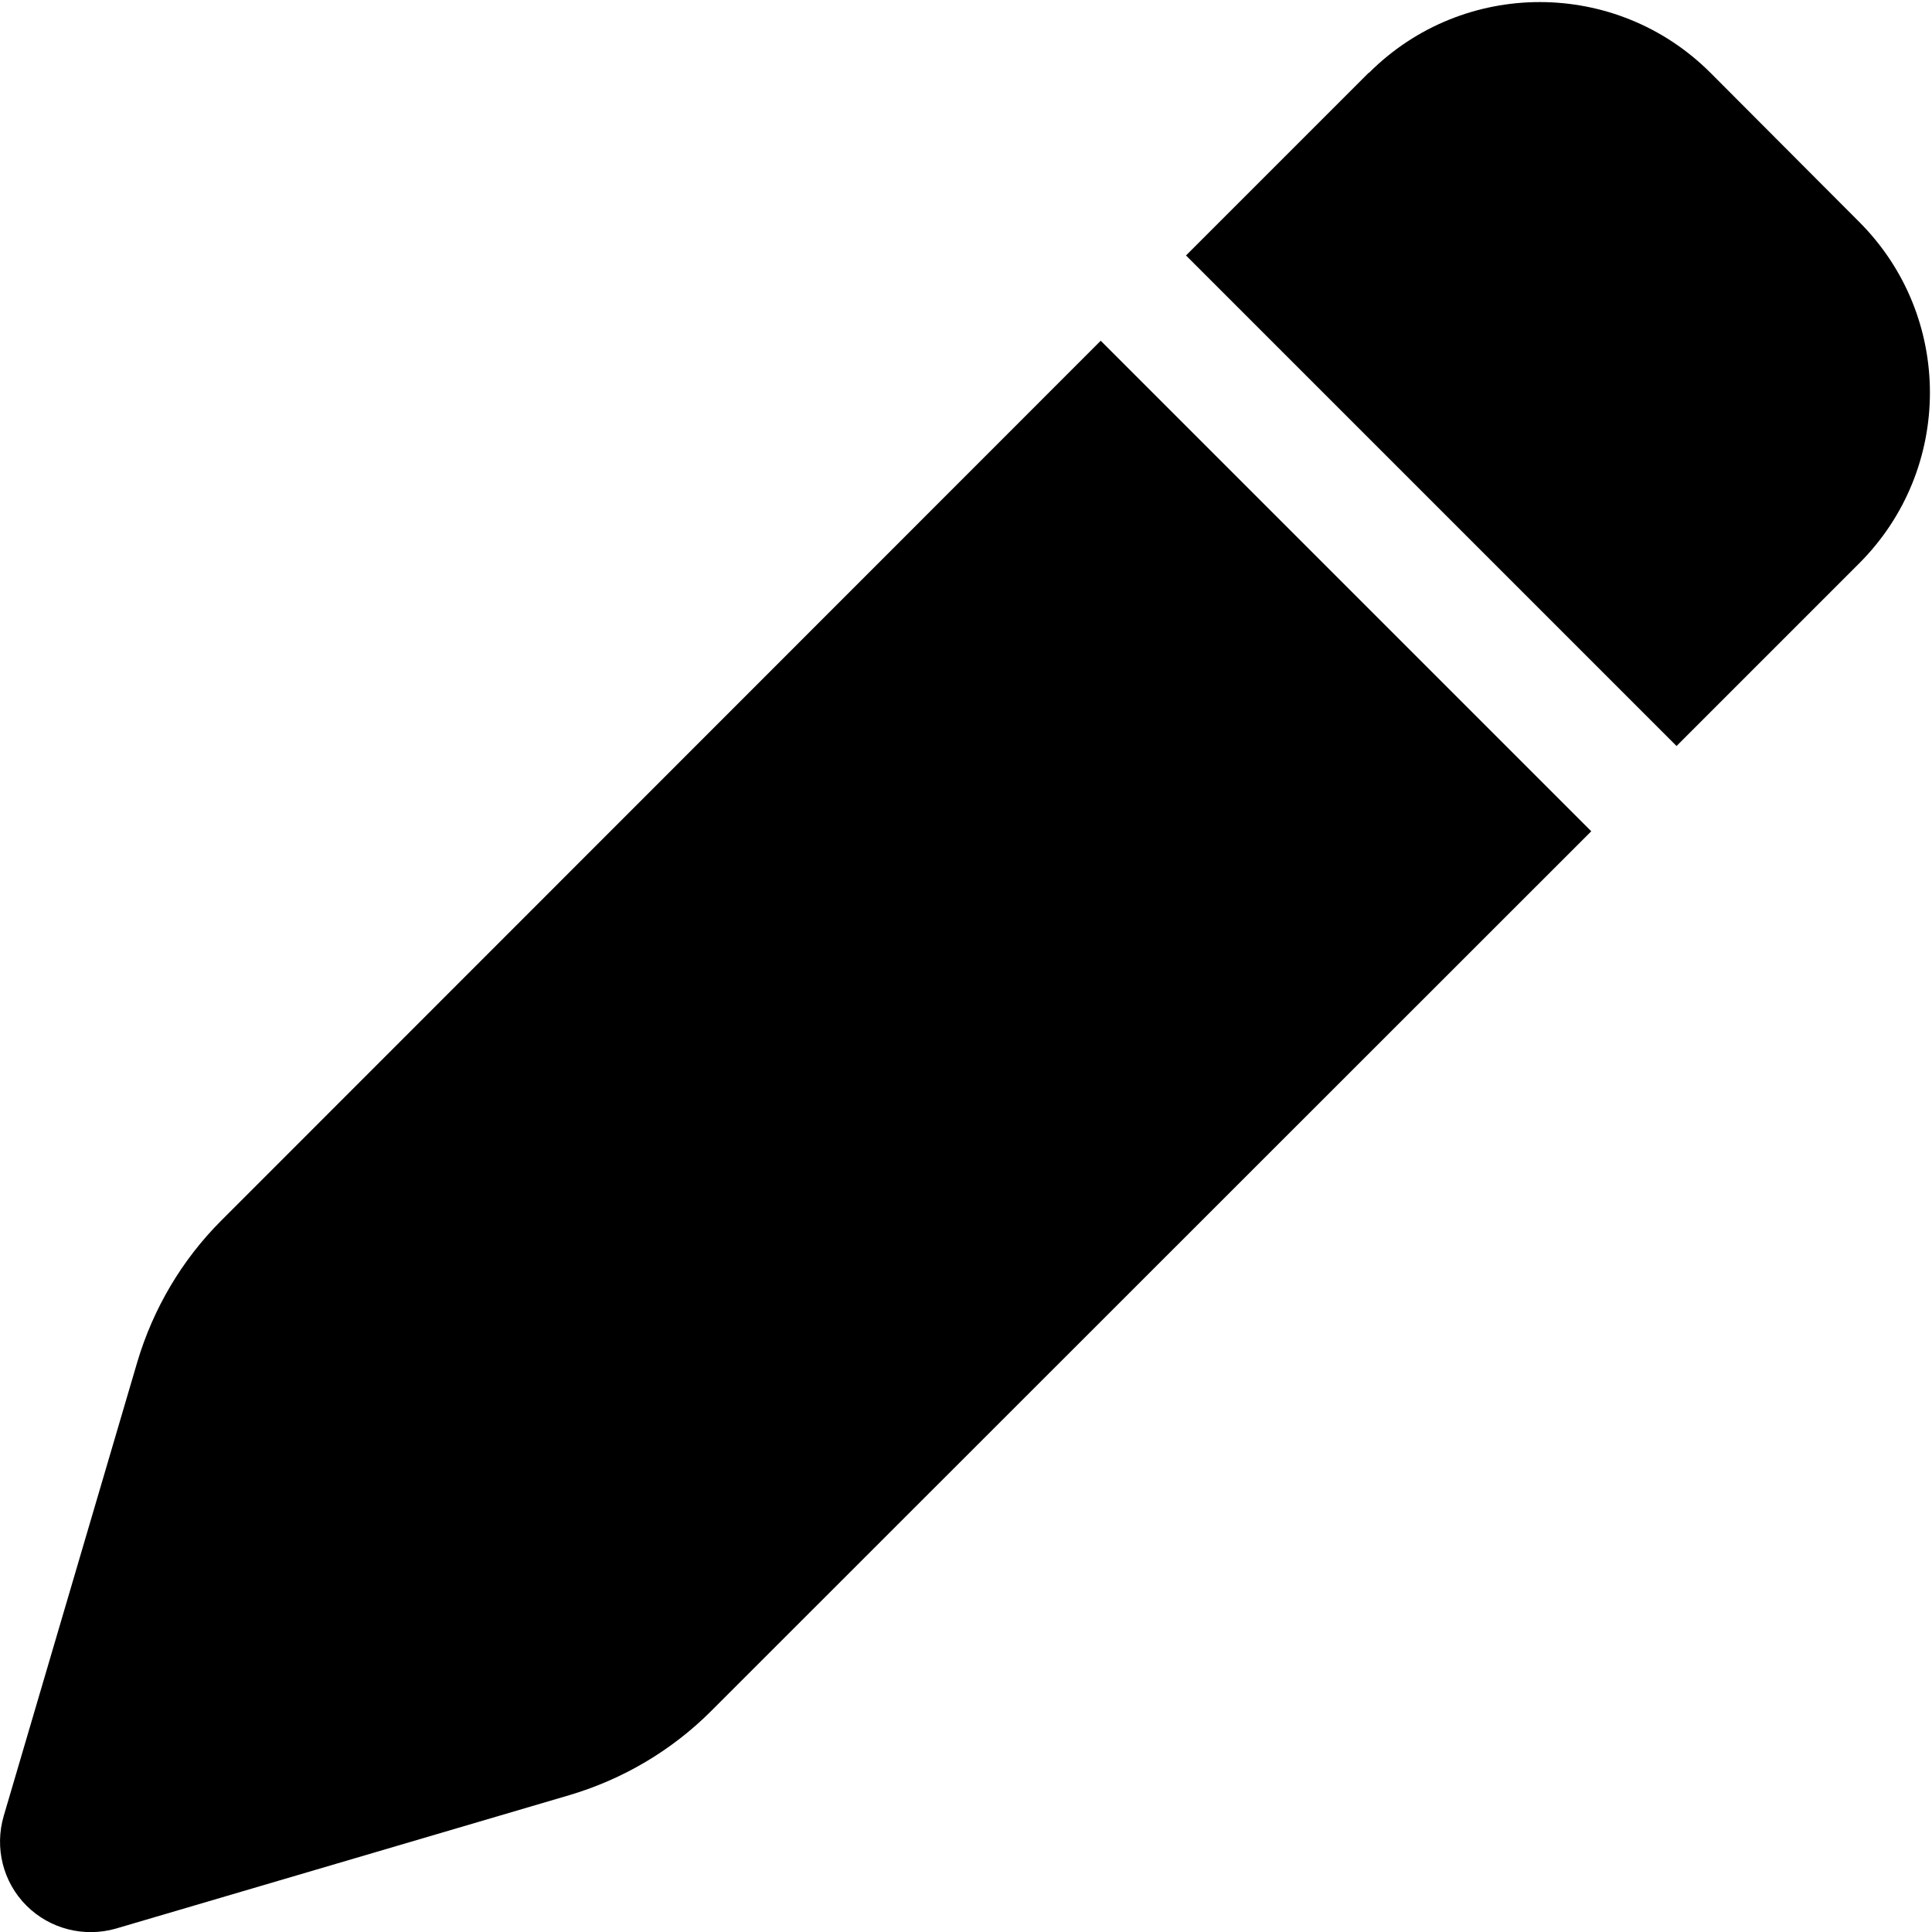
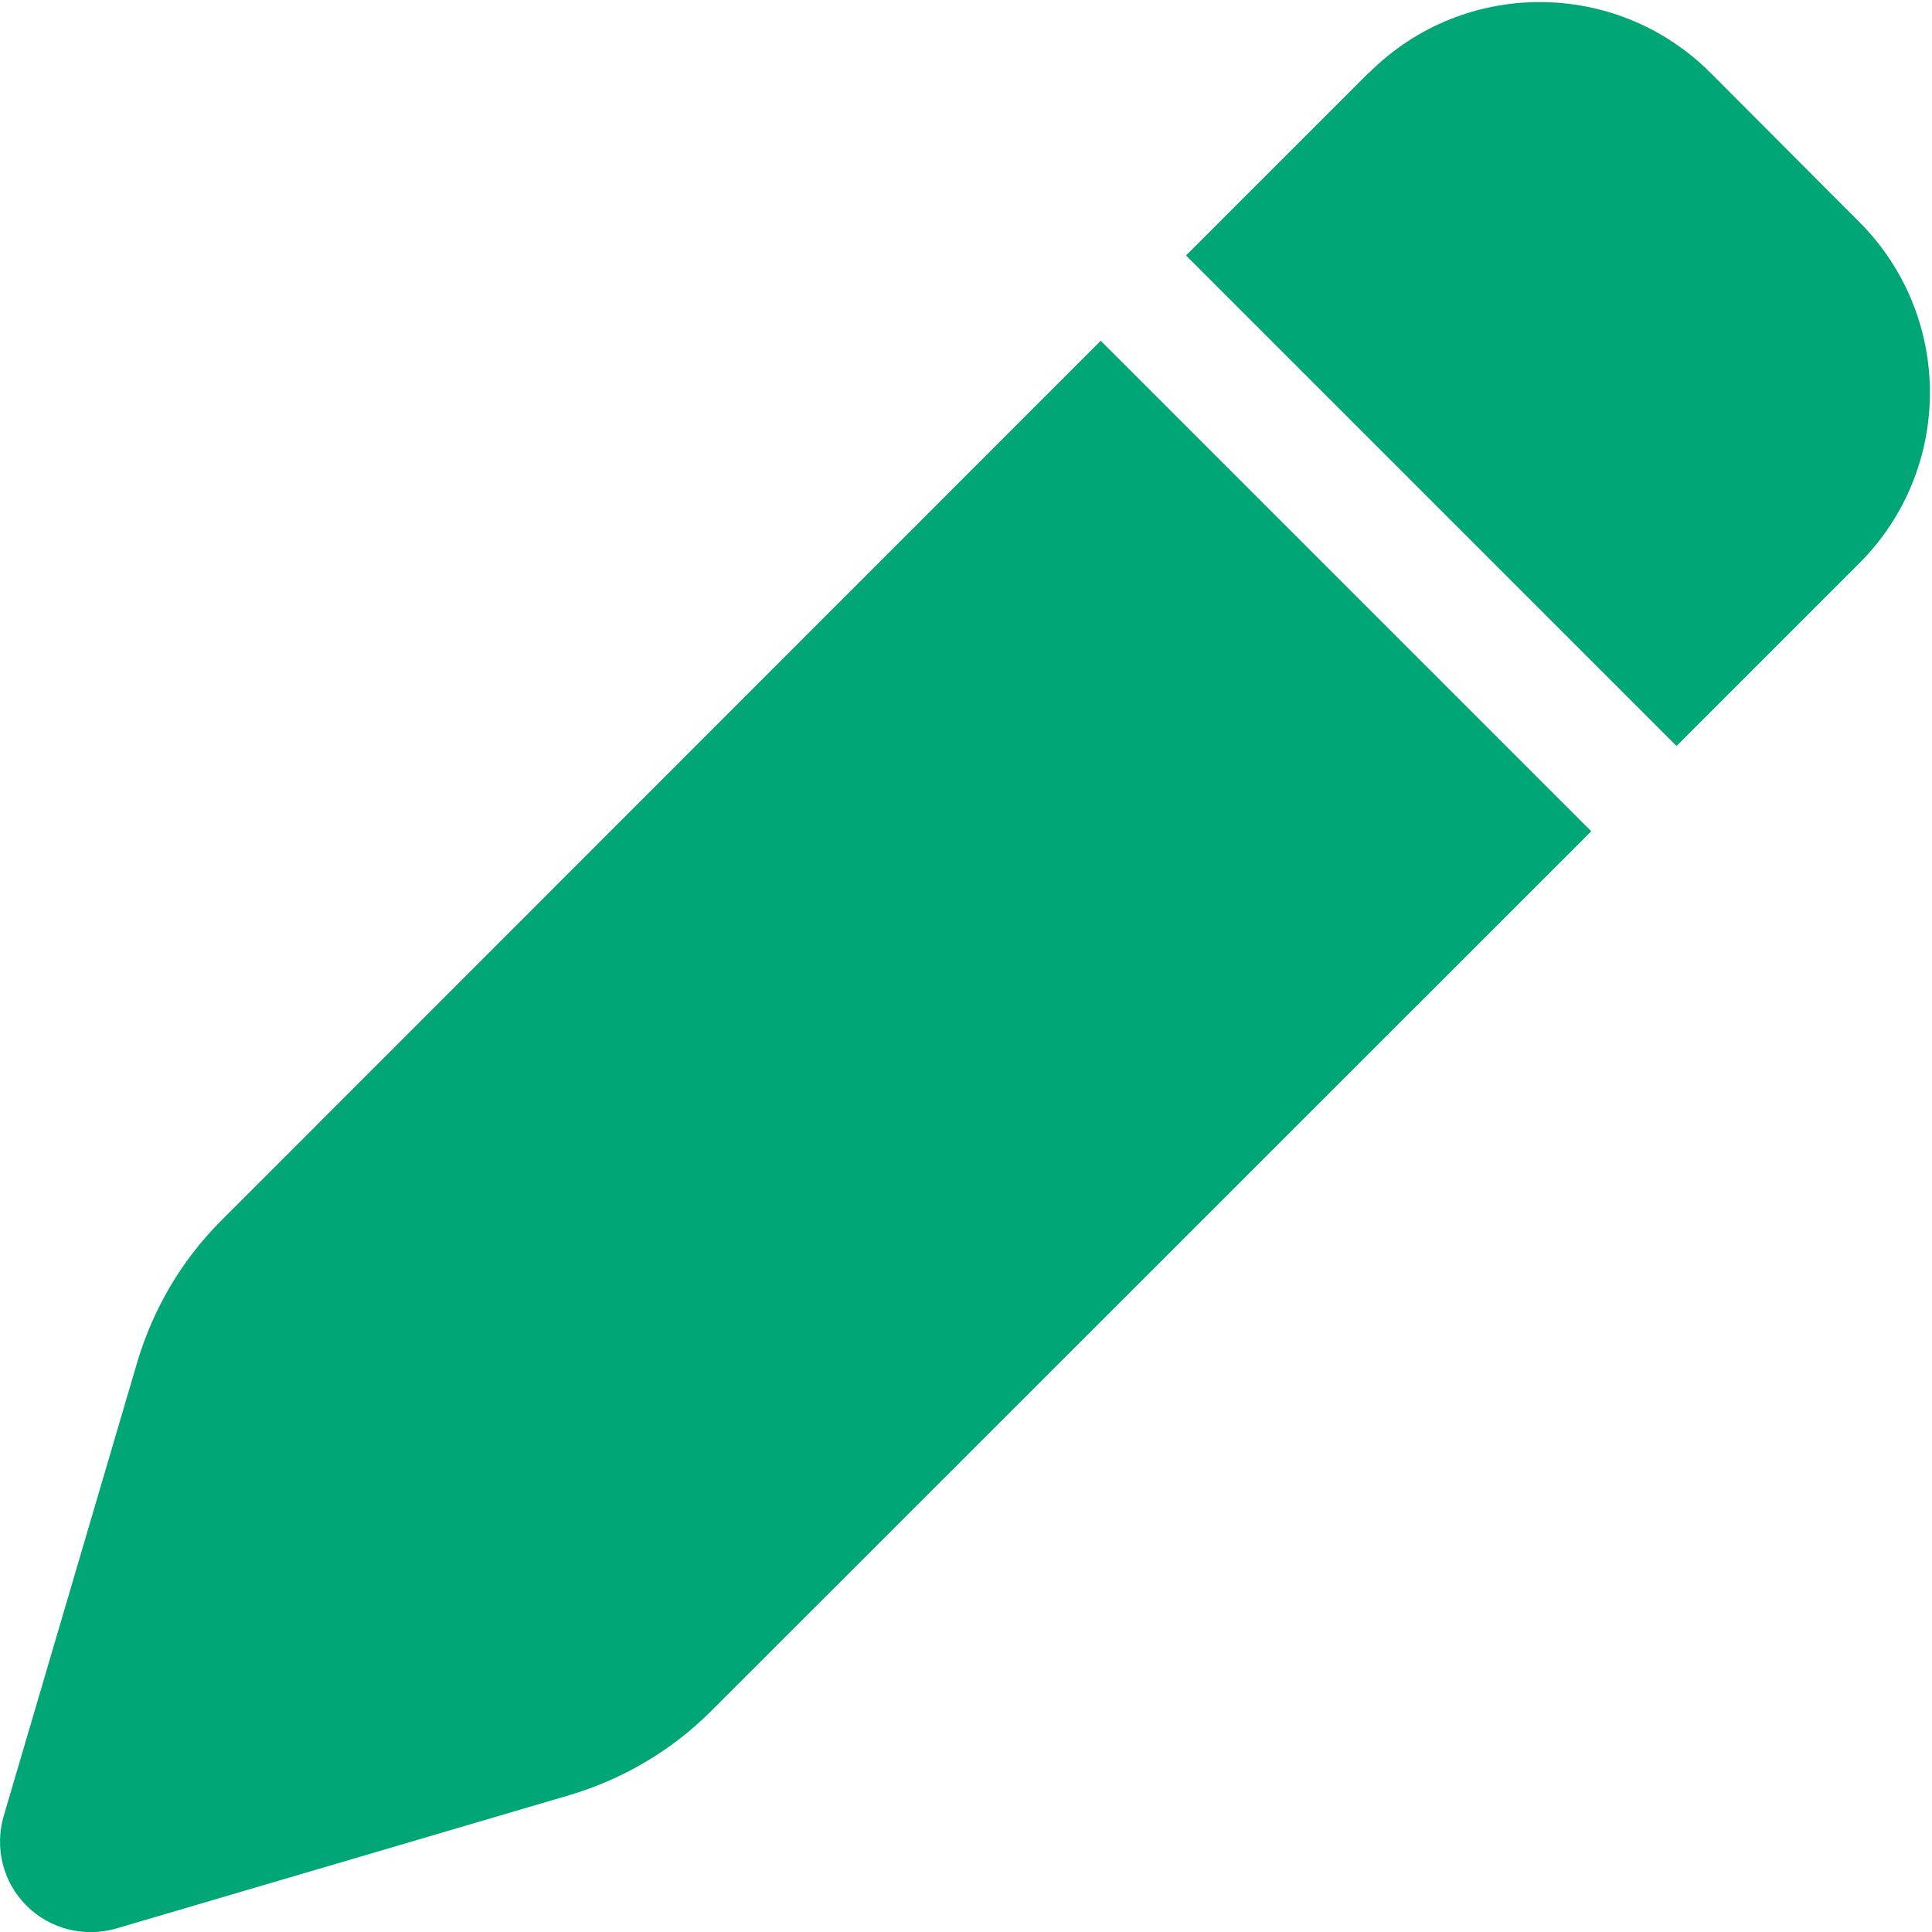
<svg xmlns="http://www.w3.org/2000/svg" viewBox="0 0 512 512">
-   <path d="M362.7 19.3L314.3 67.7 444.3 197.7l48.4-48.4c25-25 25-65.5 0-90.5L453.3 19.3c-25-25-65.5-25-90.5 0zm-71 71L58.6 323.5c-10.4 10.4-18 23.3-22.2 37.4L1 481.2C-1.5 489.7 .8 498.8 7 505s15.3 8.5 23.7 6.1l120.3-35.4c14.1-4.2 27-11.8 37.4-22.2L421.7 220.3 291.7 90.3z" />
+   <path d="M362.7 19.3L314.3 67.7 444.3 197.7l48.4-48.4c25-25 25-65.5 0-90.5L453.3 19.3c-25-25-65.5-25-90.5 0zm-71 71L58.6 323.5c-10.4 10.4-18 23.3-22.2 37.4L1 481.2C-1.5 489.7 .8 498.8 7 505s15.3 8.5 23.7 6.1l120.3-35.4c14.1-4.2 27-11.8 37.4-22.2L421.7 220.3 291.7 90.3z" fill="#00A676" />
</svg>
